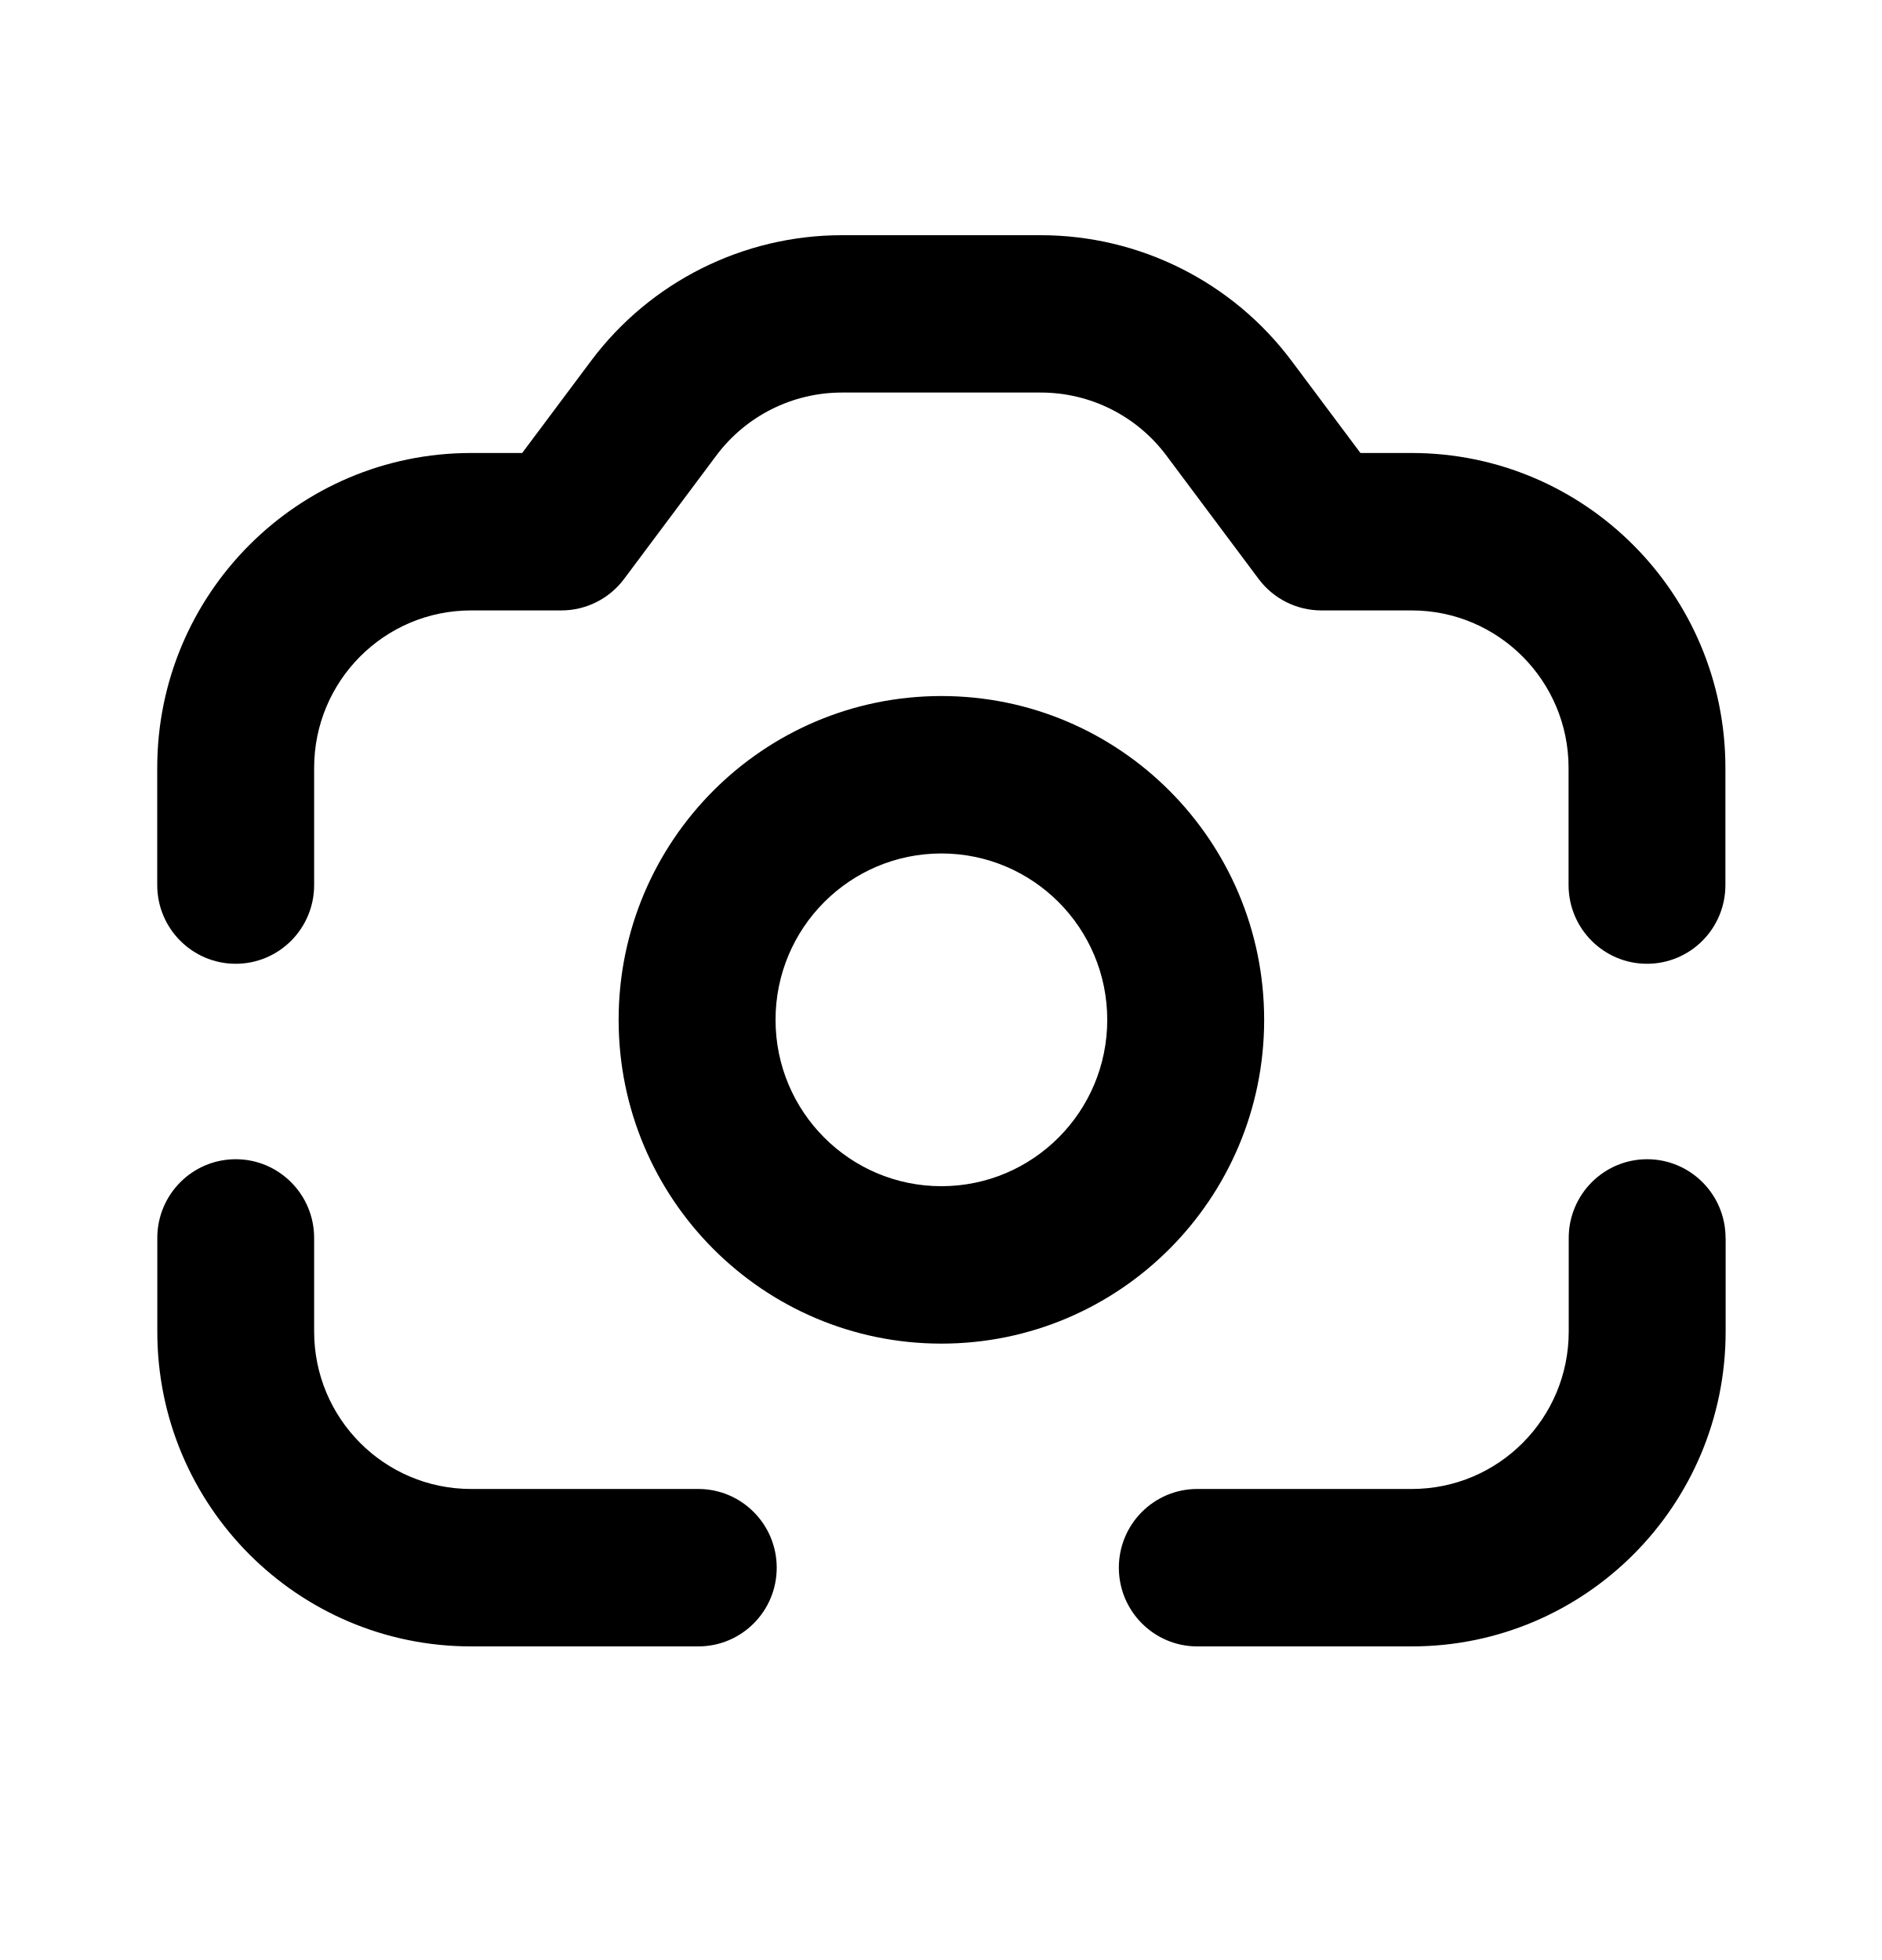
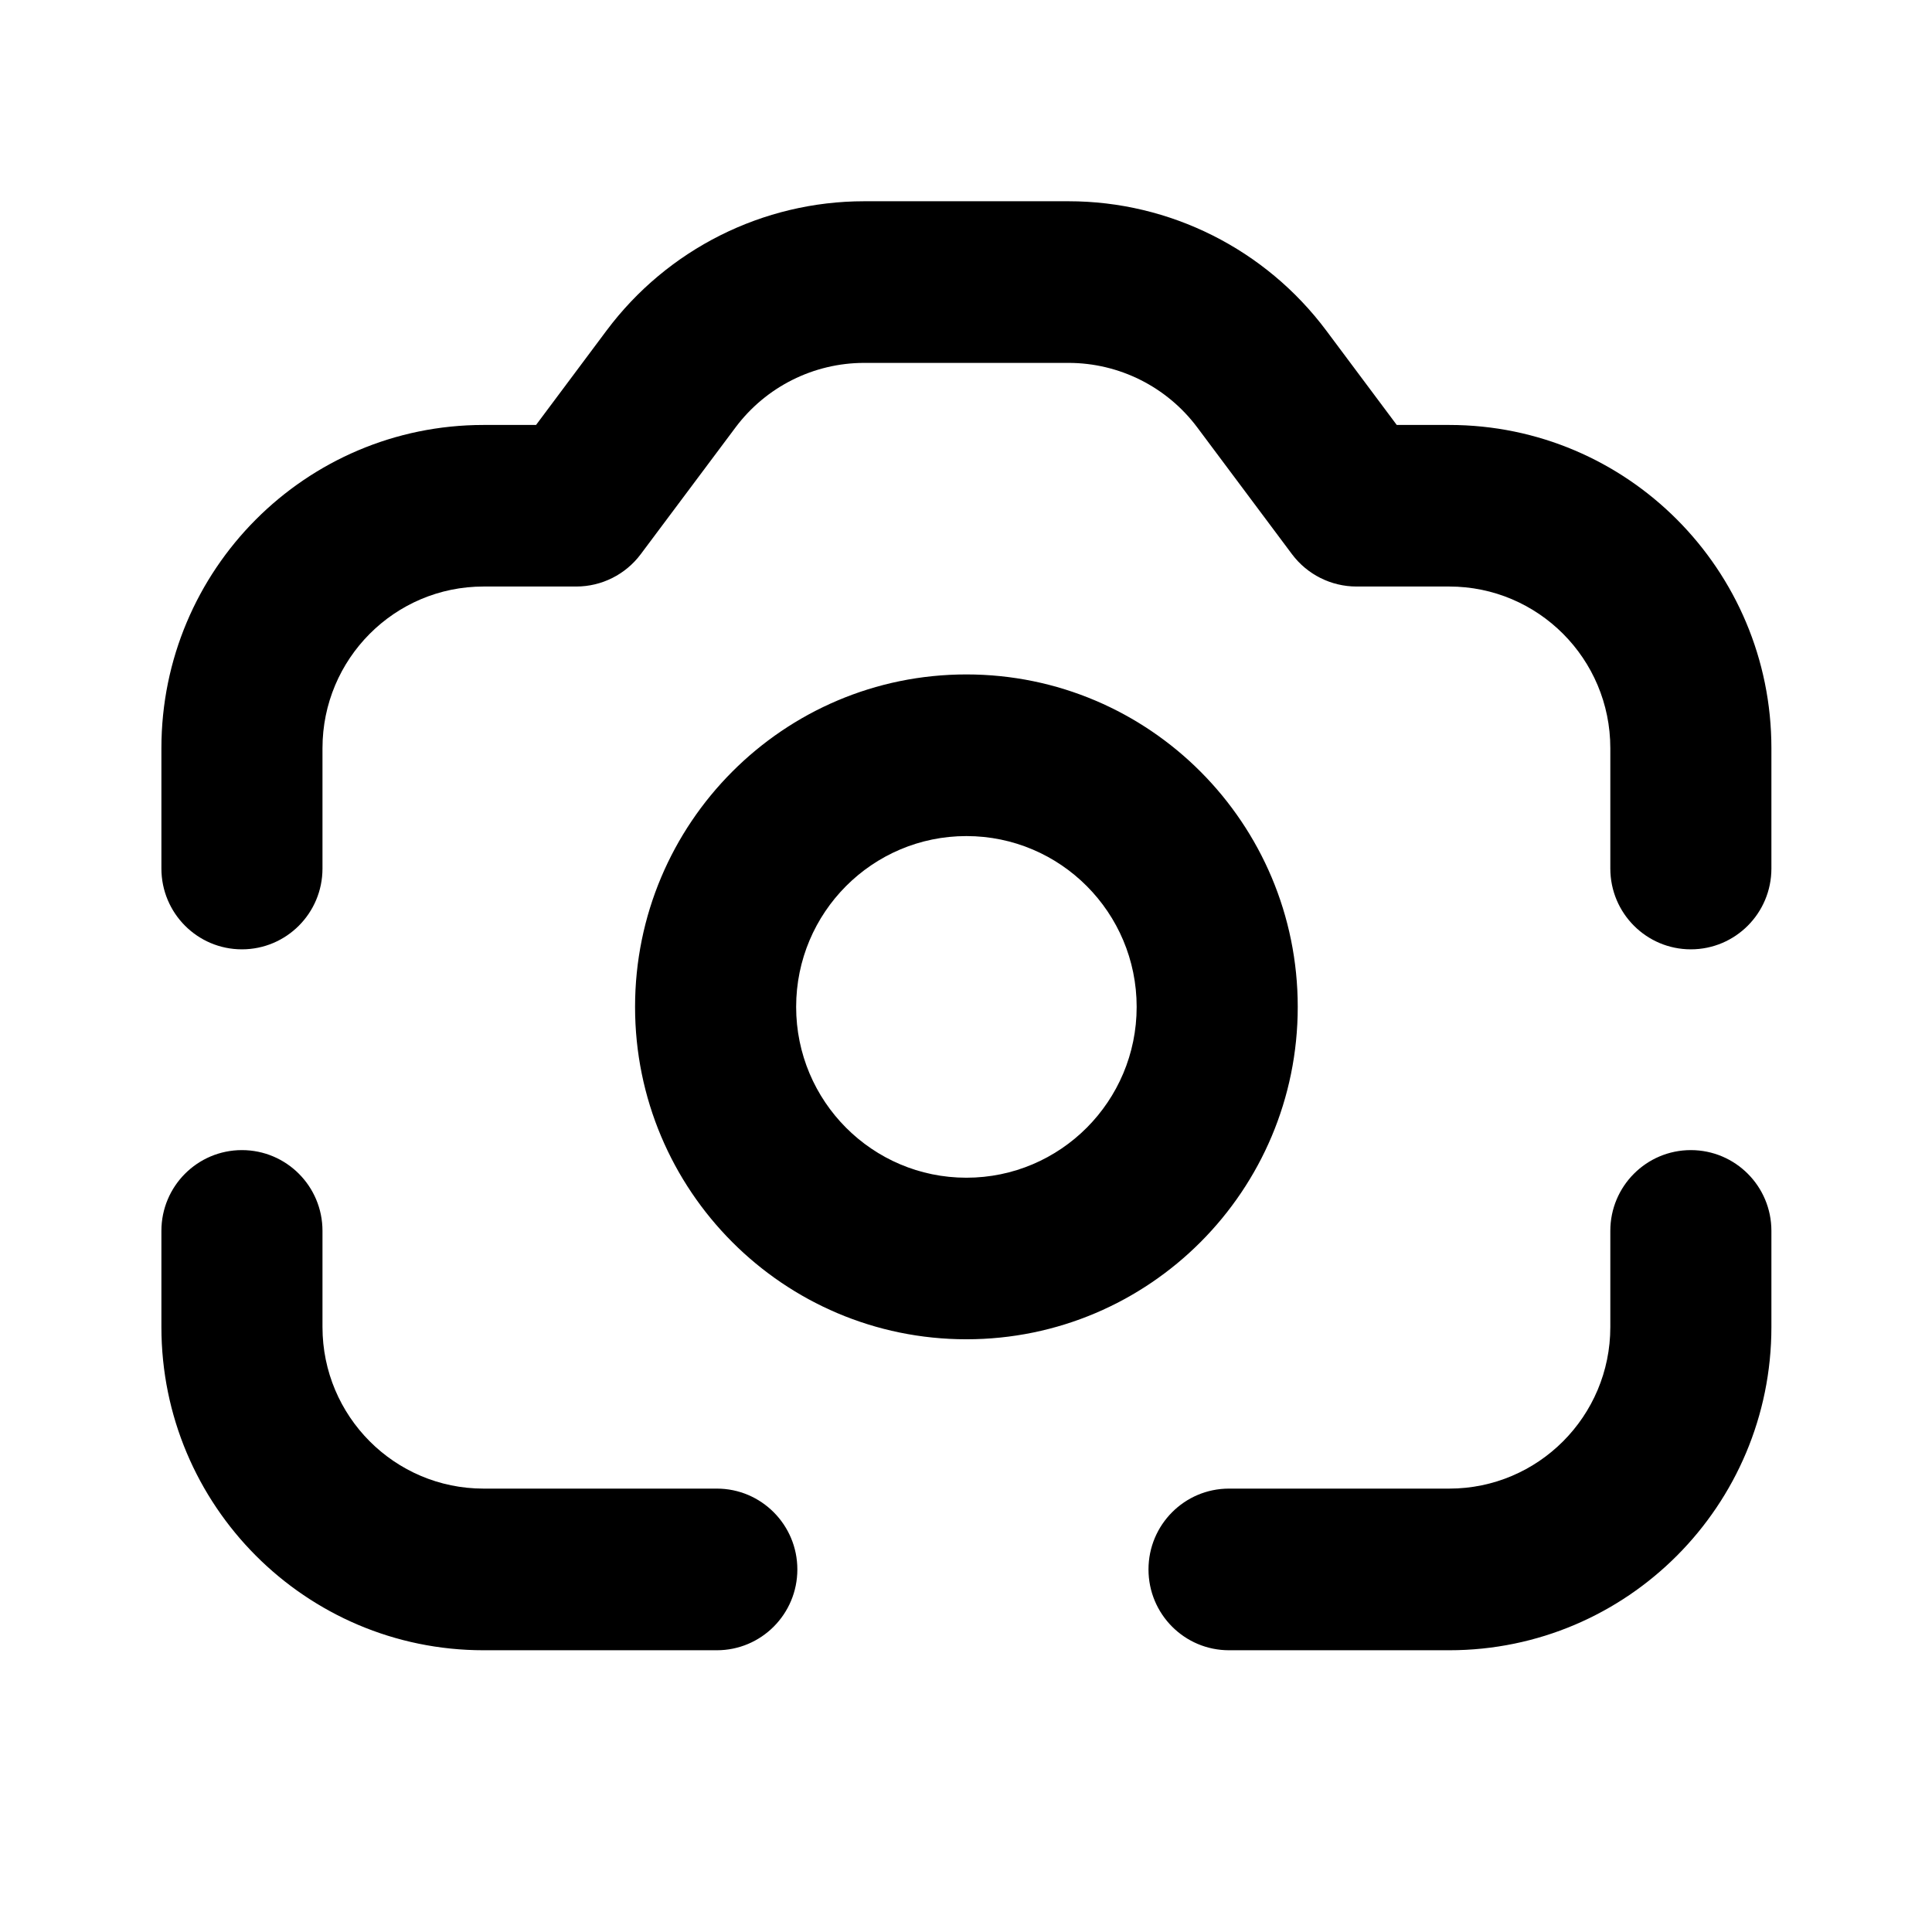
- <svg xmlns="http://www.w3.org/2000/svg" viewBox="0 0 24 25">
-   <path fill-rule="evenodd" d="M10.736 3A3.997 3.997 0 0 0 7.535 4.606l-.876 1.172h-.652c-2.21 0-4.002 1.798-4.002 4.016v1.495c0 .554.448 1.004 1.001 1.004.552 0 1-.449 1-1.004V9.794c0-1.109.896-2.008 2.001-2.008H7.159a.999.999 0 0 0 .8-.402l1.176-1.574a1.999 1.999 0 0 1 1.601-.803h2.537c.63 0 1.223.297 1.601.803l1.176 1.574a1.0 1 0 0 0 .8.402h1.152c1.105 0 2.001.899 2.001 2.008v1.495c0 .554.448 1.004 1 1.004.553 0 1-.449 1-1.004V9.794c0-2.218-1.792-4.016-4.002-4.016h-.652l-.876-1.172A3.997 3.997 0 0 0 13.273 3h-2.537ZM4.006 15.79c0-.554-.448-1.004-1-1.004-.553 0-1.0.45-1 1.004v1.194C2.005 19.202 3.797 21 6.007 21h2.898c.553 0 1-.449 1-1.004 0-.554-.448-1.004-1-1.004H6.007c-1.105 0-2.001-.899-2.001-2.008v-1.194Zm17.999 0c0-.554-.448-1.004-1-1.004-.552 0-1.0.45-1 1.004v1.194c0 1.109-.896 2.008-2.001 2.008h-2.736c-.552 0-1.0.449-1 1.004 0 .554.448 1.004 1 1.004h2.736c2.21 0 4.002-1.798 4.002-4.016v-1.194ZM9.89 13.008c0-1.172.947-2.122 2.115-2.122 1.168 0 2.115.95 2.115 2.122 0 1.172-.947 2.122-2.115 2.122-1.168 0-2.115-.95-2.115-2.122Zm2.115-4.13c-2.273 0-4.116 1.849-4.116 4.13 0 2.281 1.843 4.13 4.116 4.13 2.273 0 4.116-1.849 4.116-4.13 0-2.281-1.843-4.13-4.116-4.13Z" clip-rule="evenodd" />
+ <svg xmlns="http://www.w3.org/2000/svg" viewBox="0 0 24 24">
+   <path d="M7.535 4.106C8.291 3.095 9.477 2.5 10.736 2.5H13.273C14.533 2.5 15.719 3.095 16.475 4.106L17.351 5.279H18.003C20.213 5.279 22.005 7.076 22.005 9.294V10.789C22.005 11.344 21.557 11.793 21.004 11.793C20.452 11.793 20.004 11.344 20.004 10.789V9.294C20.004 8.185 19.108 7.286 18.003 7.286H16.851C16.536 7.286 16.239 7.137 16.05 6.885L14.874 5.311C14.496 4.805 13.903 4.508 13.273 4.508H10.736C10.107 4.508 9.514 4.805 9.136 5.311L7.959 6.885C7.77 7.137 7.474 7.286 7.159 7.286H6.007C4.902 7.286 4.006 8.185 4.006 9.294V10.789C4.006 11.344 3.558 11.793 3.005 11.793C2.453 11.793 2.005 11.344 2.005 10.789V9.294C2.005 7.076 3.797 5.279 6.007 5.279H6.659L7.535 4.106ZM3.005 14.287C3.558 14.287 4.006 14.736 4.006 15.29V16.485C4.006 17.593 4.902 18.492 6.007 18.492H8.905C9.457 18.492 9.905 18.942 9.905 19.496C9.905 20.051 9.457 20.5 8.905 20.5H6.007C3.797 20.5 2.005 18.702 2.005 16.485V15.29C2.005 14.736 2.453 14.287 3.005 14.287ZM22.005 15.29C22.005 14.736 21.557 14.287 21.004 14.287C20.452 14.287 20.004 14.736 20.004 15.29V16.485C20.004 17.593 19.108 18.492 18.003 18.492H15.267C14.714 18.492 14.267 18.942 14.267 19.496C14.267 20.051 14.714 20.5 15.267 20.5H18.003C20.213 20.5 22.005 18.702 22.005 16.485V15.29ZM7.889 12.508C7.889 10.227 9.732 8.378 12.005 8.378C14.278 8.378 16.121 10.227 16.121 12.508C16.121 14.789 14.278 16.637 12.005 16.637C9.732 16.637 7.889 14.789 7.889 12.508ZM12.005 10.386C10.837 10.386 9.89 11.336 9.89 12.508C9.89 13.68 10.837 14.63 12.005 14.63C13.173 14.63 14.12 13.68 14.12 12.508C14.12 11.336 13.173 10.386 12.005 10.386Z" fill="black" />
</svg>
